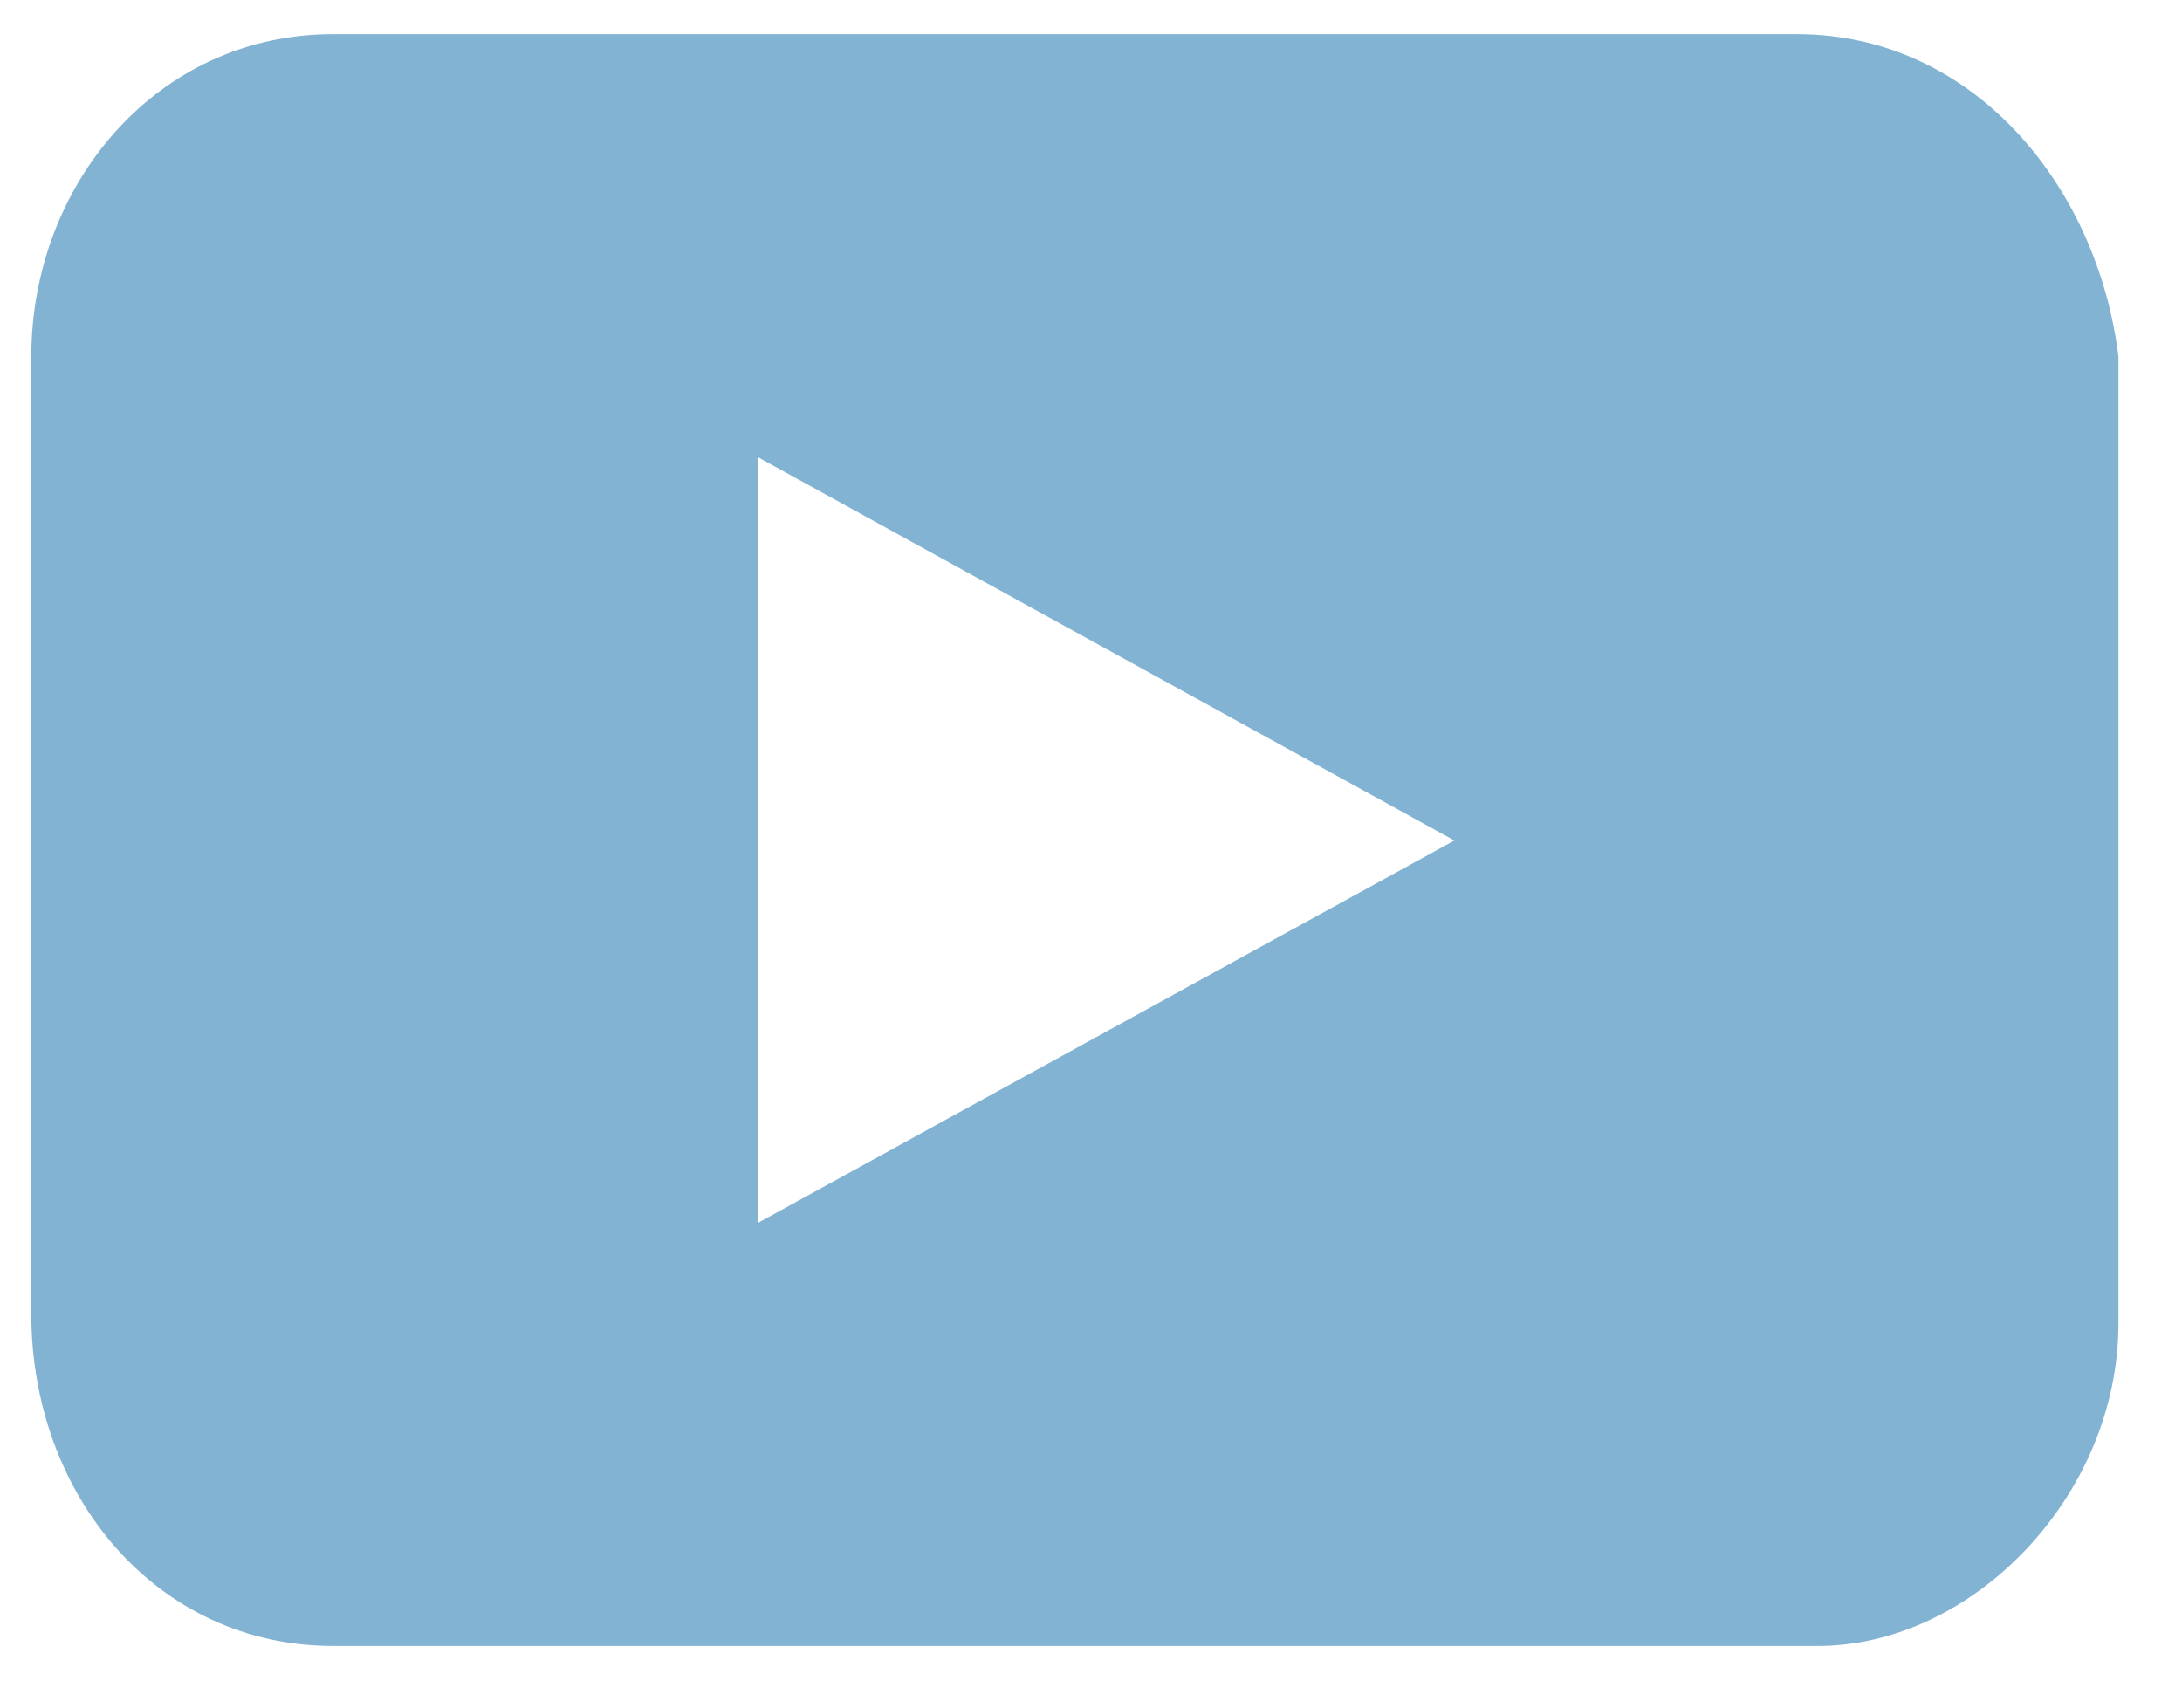
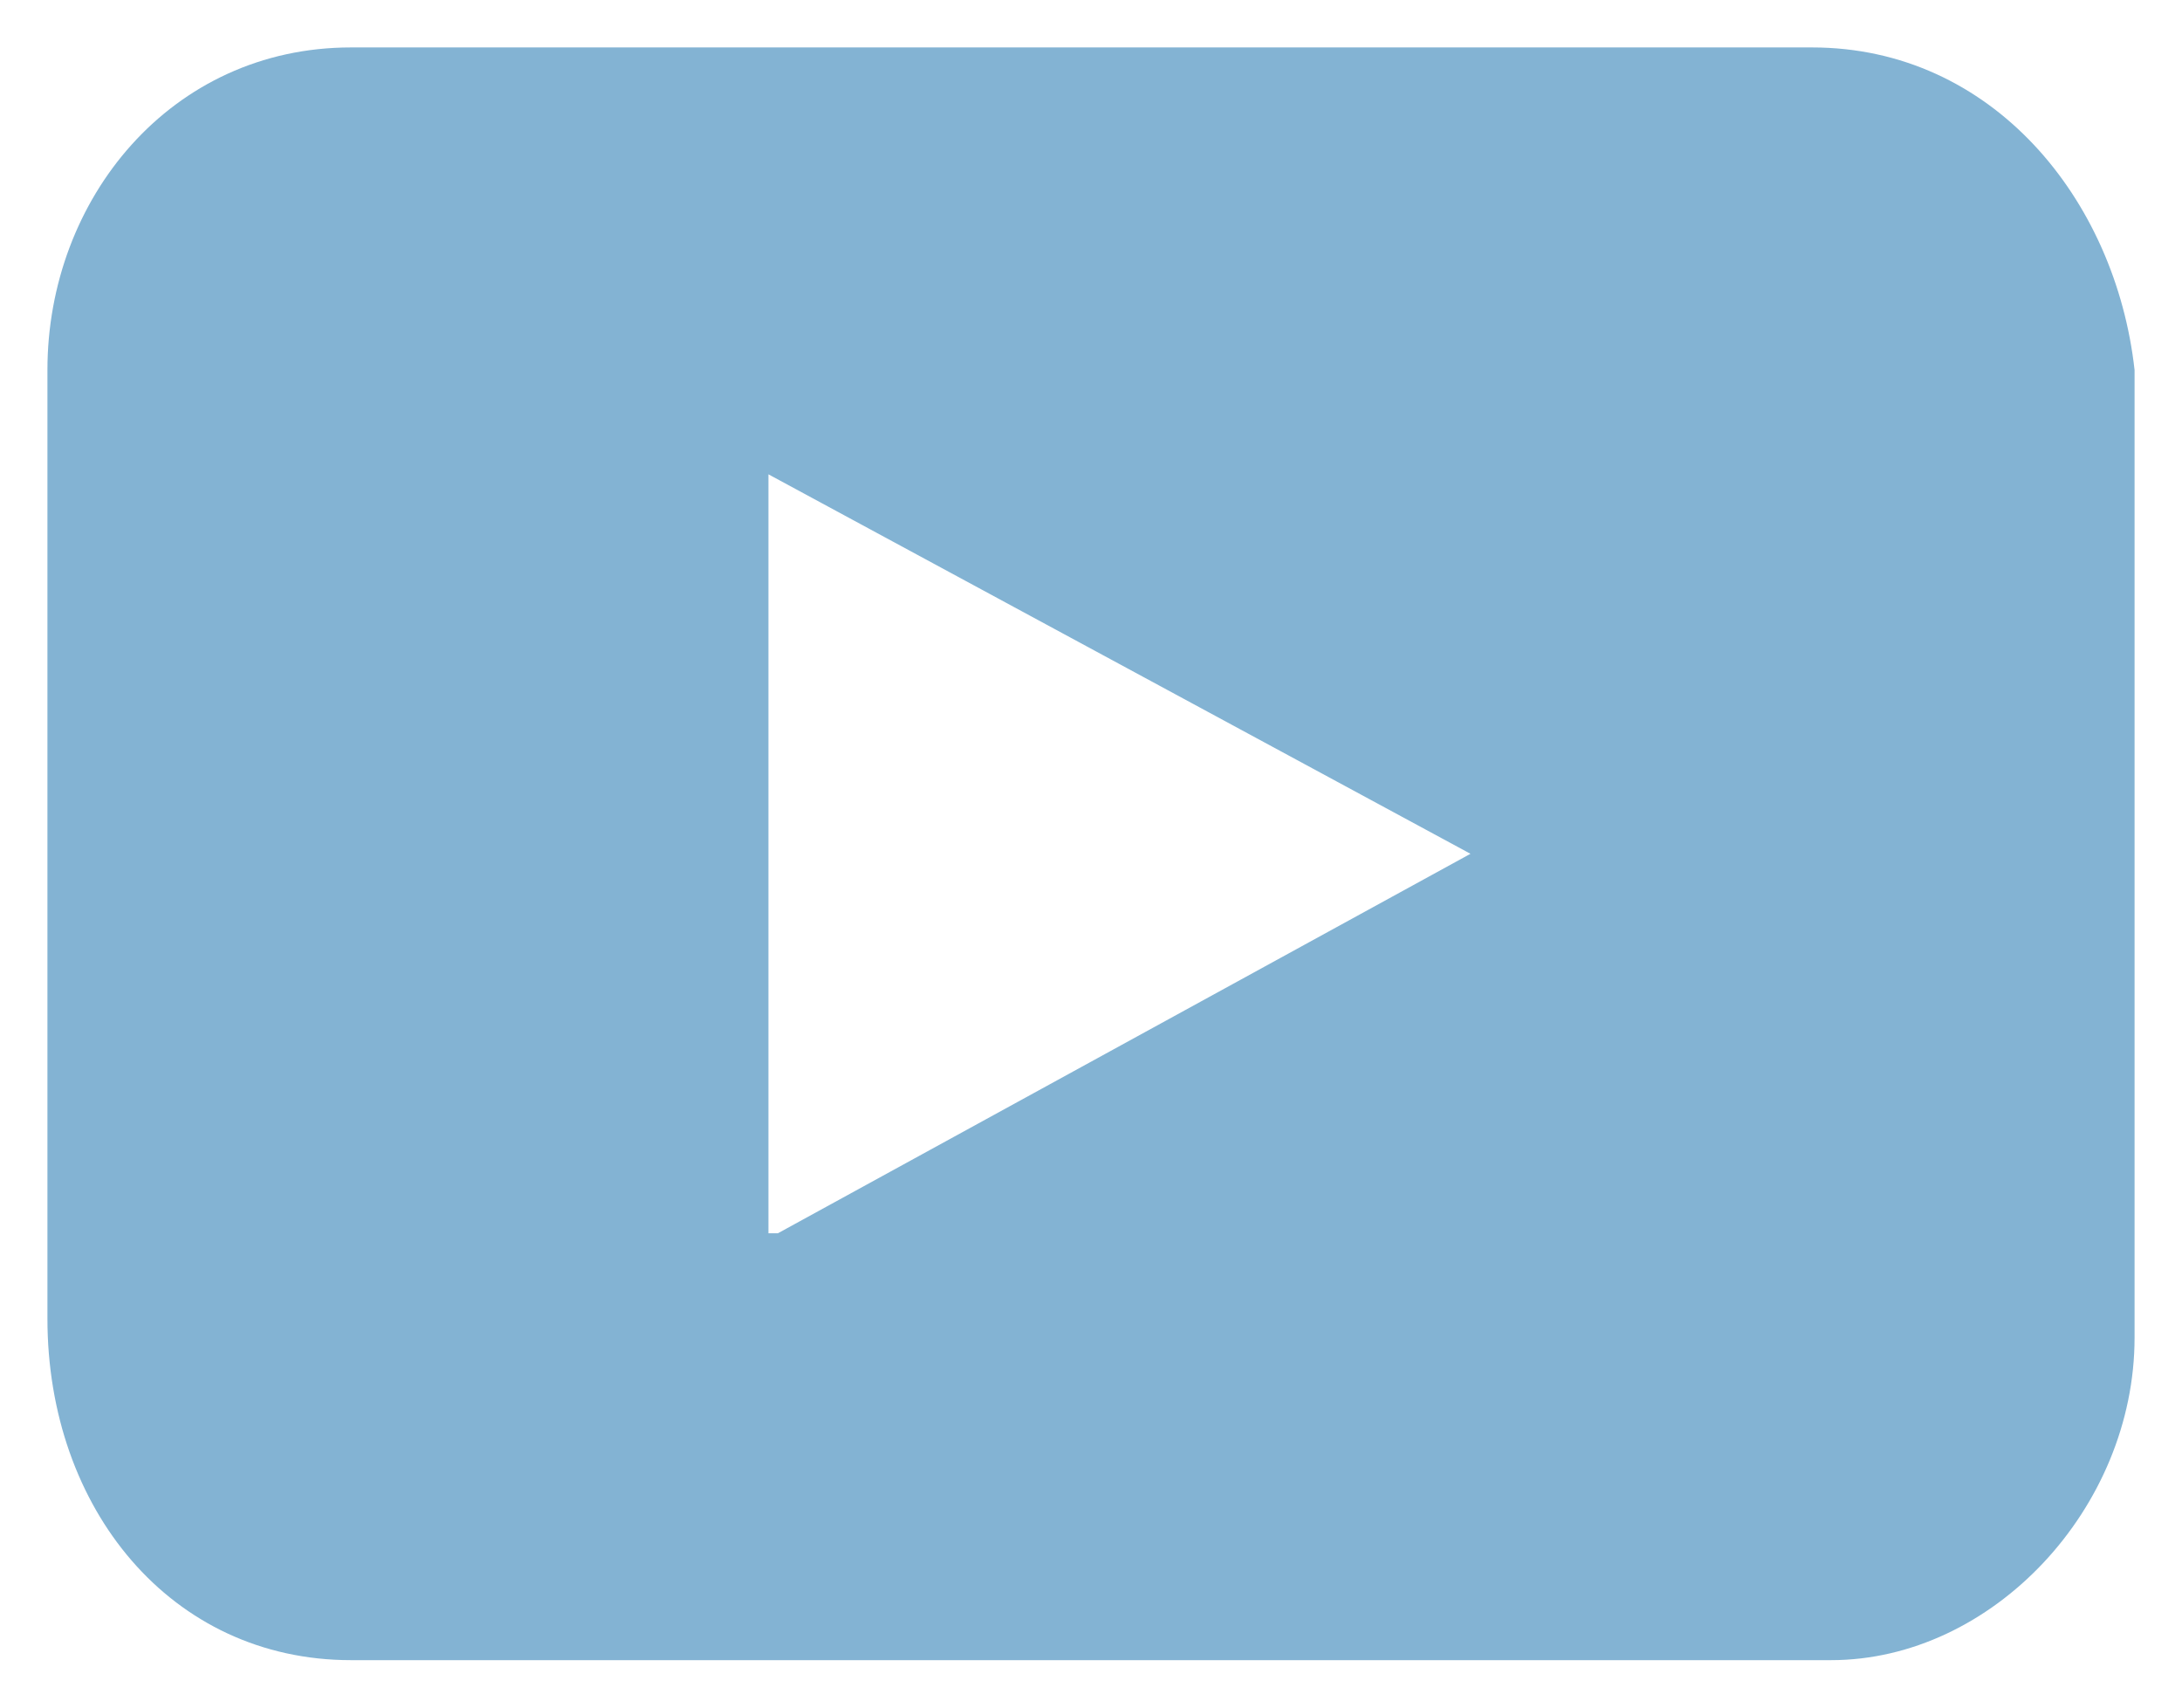
- <svg xmlns="http://www.w3.org/2000/svg" width="23" height="18" fill="none">
-   <path fill="#83B3D3" d="M18.94.36H3.51C1.65.36.33 1.95.33 3.76v10.09c0 1.91 1.32 3.5 3.18 3.5h15.65c1.64 0 3.17-1.59 3.17-3.4V3.76c-.22-1.8-1.53-3.4-3.39-3.4ZM7.99 12.89V4.82l7.34 4.04-7.34 4.03Z" />
+ <svg xmlns="http://www.w3.org/2000/svg" width="23" height="18" fill="none" viewBox="0 0 23 18">
+   <path fill="#83B3D3" d="M19.1.5H3.7C1.8.5.5 2.1.5 3.9v10c0 2 1.3 3.6 3.2 3.6h15.6c1.7 0 3.2-1.6 3.2-3.4V3.9C22.3 2.1 21 .5 19.1.5ZM8.1 13V5l7.4 4-7.3 4Z" />
</svg>
